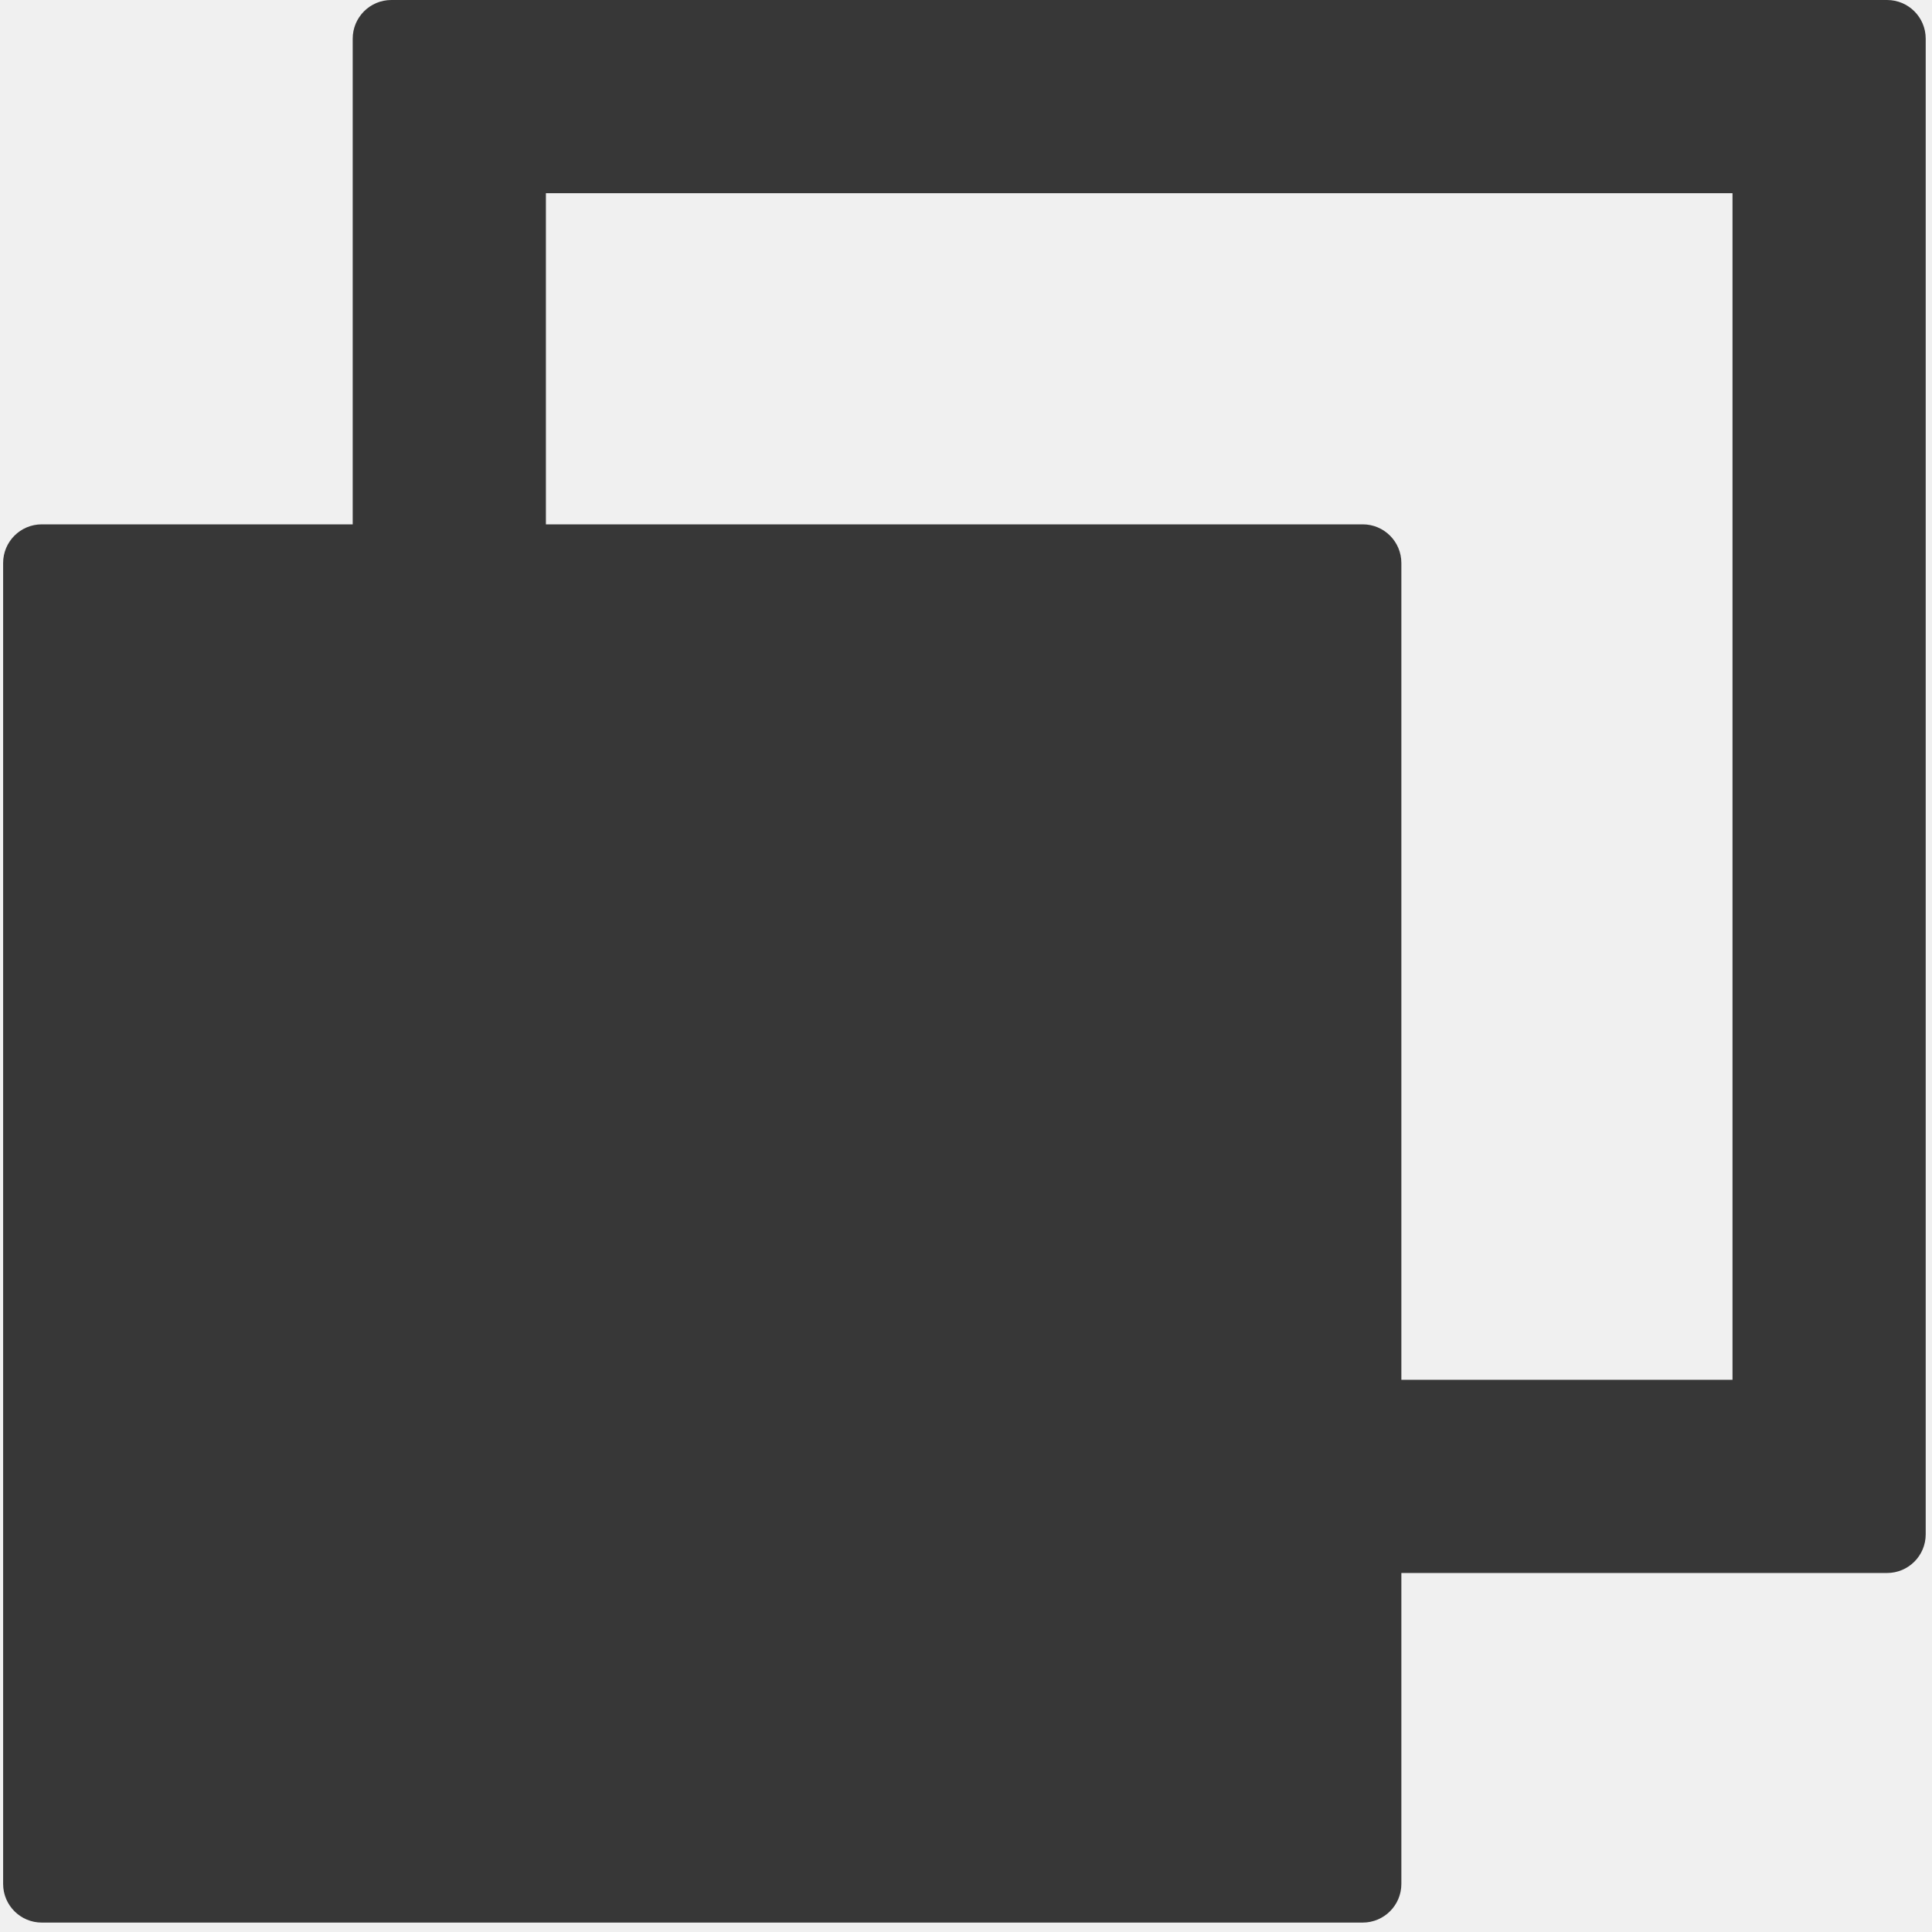
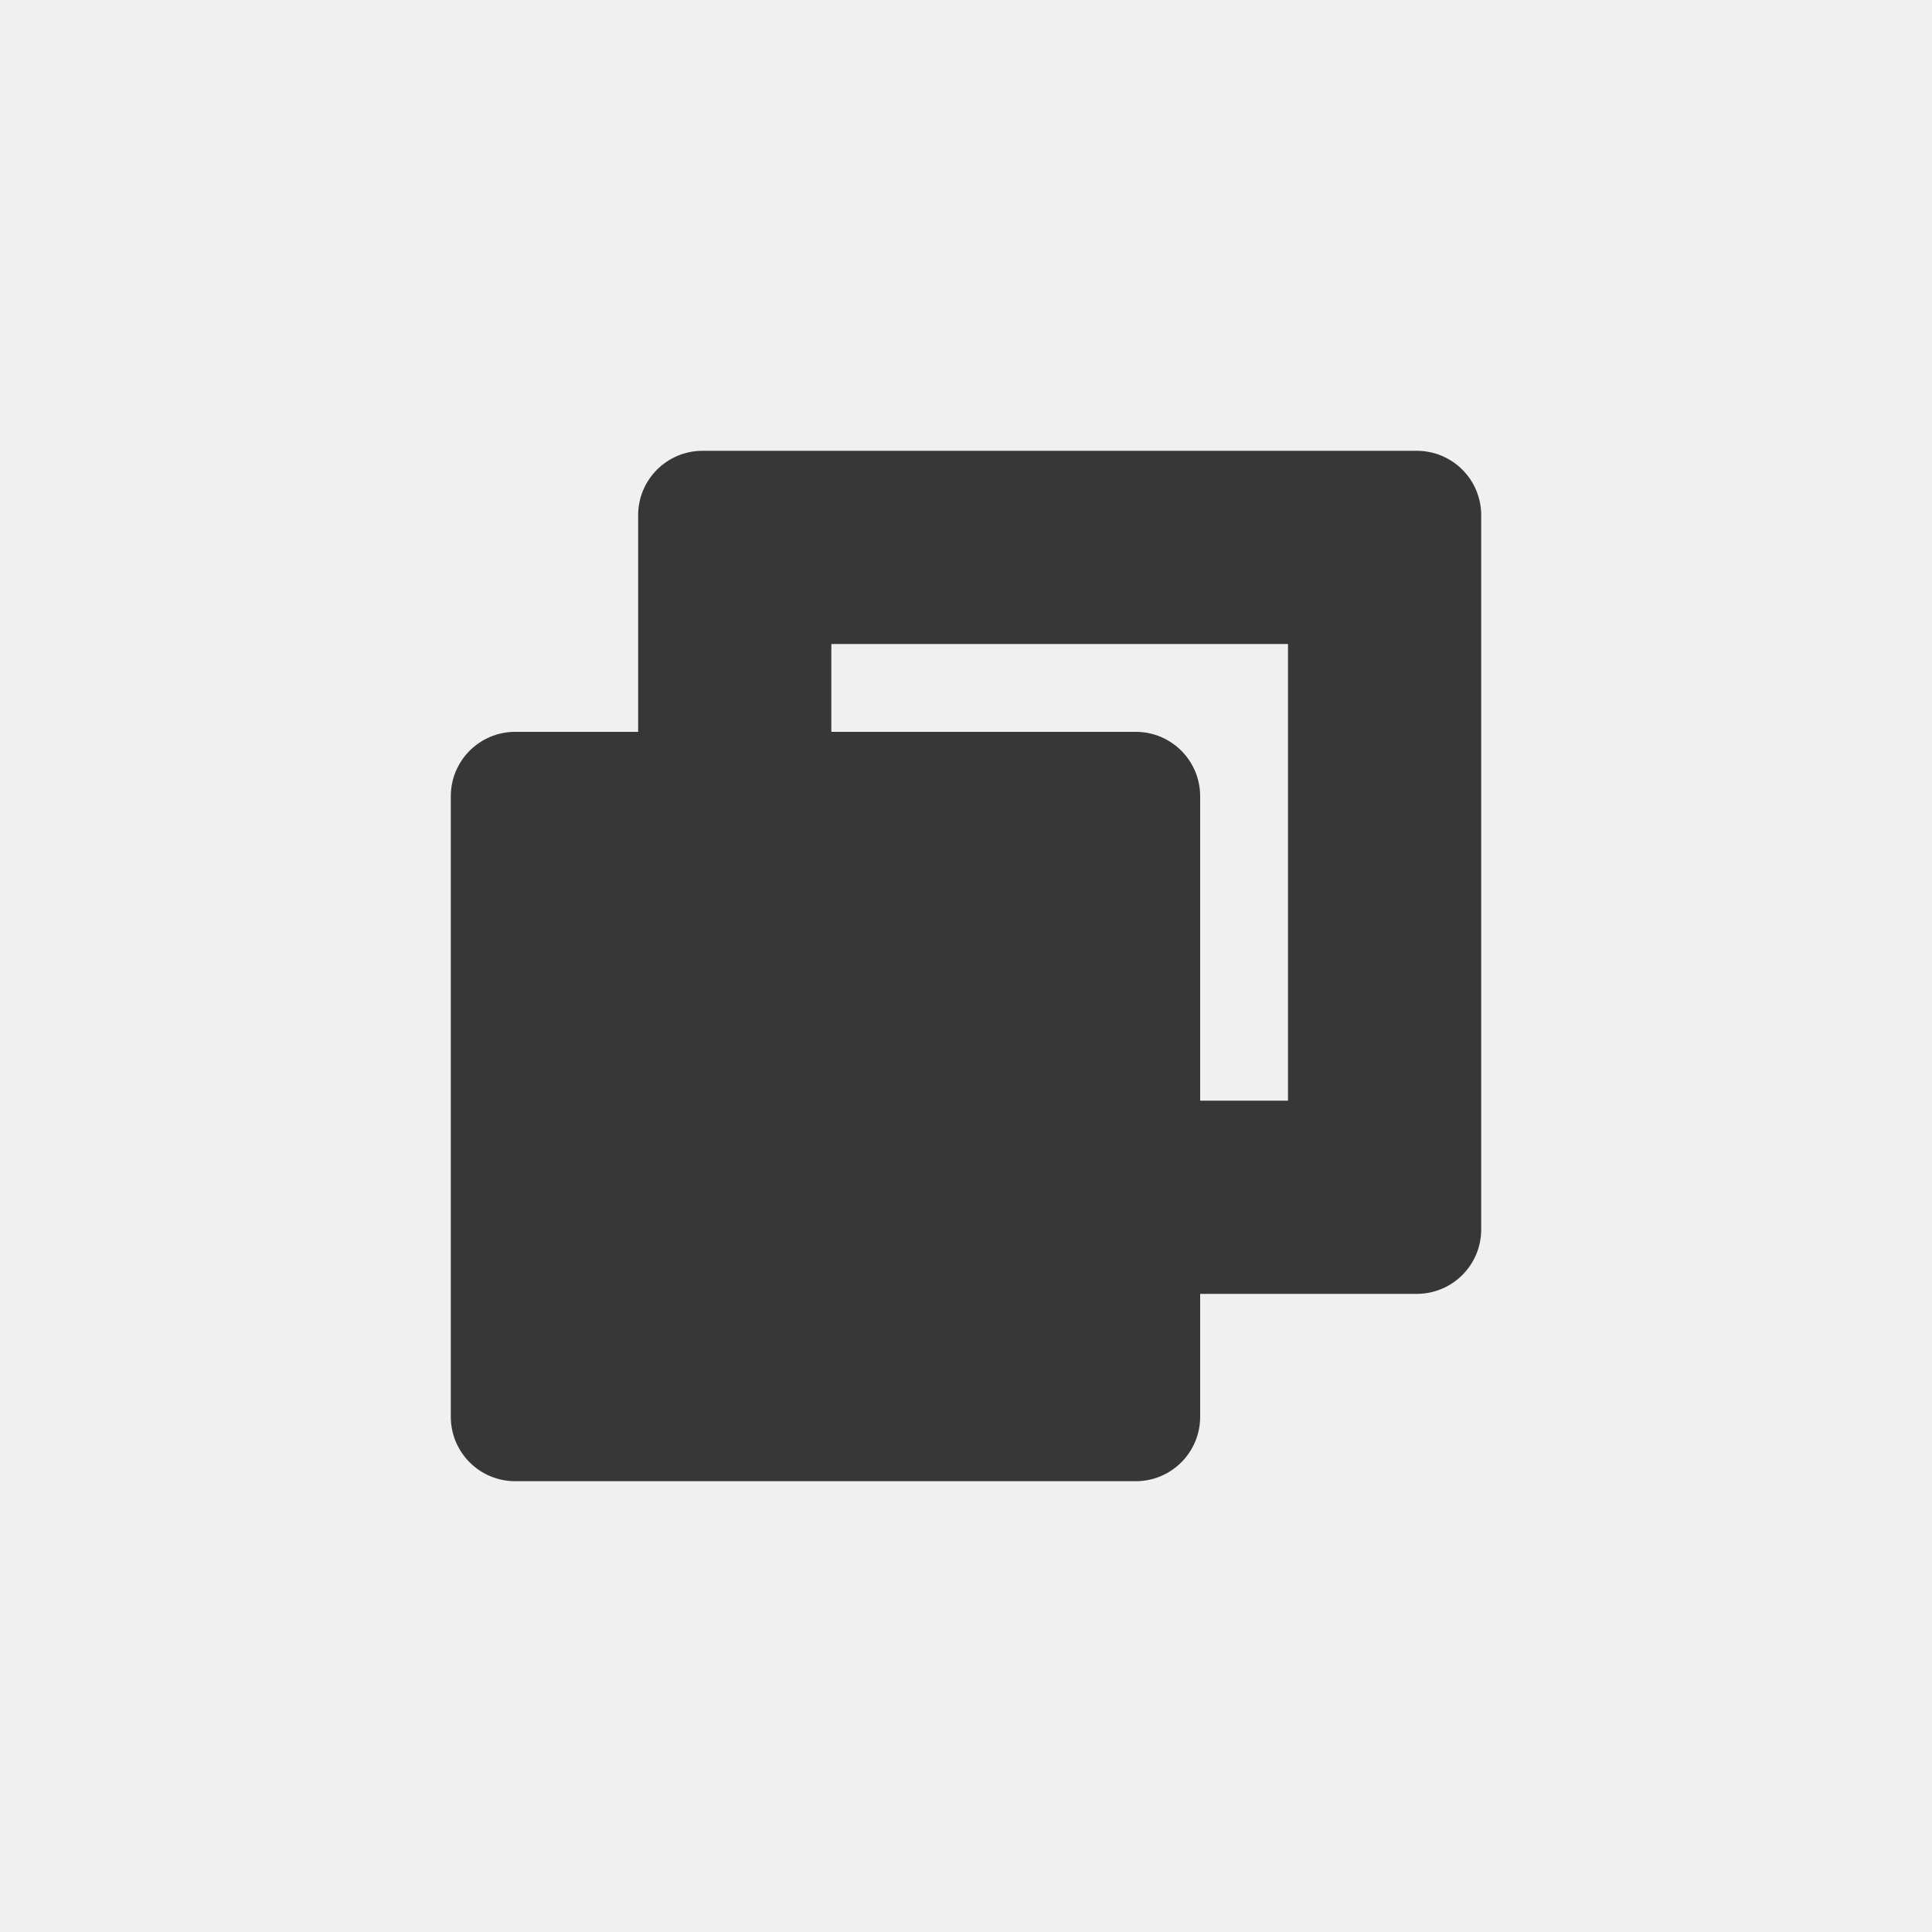
- <svg xmlns="http://www.w3.org/2000/svg" width="50" height="50" viewBox="0 0 50 50" fill="none">
-   <mask id="path-1-inside-1_1108_61" fill="white">
-     <rect x="9.128" width="40.709" height="40.709" rx="1" />
+ <svg xmlns="http://www.w3.org/2000/svg" width="30" height="30" viewBox="0 0 30 30" fill="none">
+   <mask id="path-1-inside-1_1186_68" fill="white">
+     <rect x="9.909" y="7" width="13.091" height="13.091" rx="1" />
  </mask>
-   <rect x="9.128" width="40.709" height="40.709" rx="1" stroke="#373737" stroke-width="10" mask="url(#path-1-inside-1_1108_61)" />
-   <mask id="path-2-inside-2_1108_61" fill="white">
-     <rect x="0.081" y="13.57" width="36.186" height="36.186" rx="1" />
+   <rect x="9.909" y="7" width="13.091" height="13.091" rx="1" stroke="#373737" stroke-width="6" mask="url(#path-1-inside-1_1186_68)" />
+   <mask id="path-2-inside-2_1186_68" fill="white">
+     <rect x="7" y="11.364" width="11.636" height="11.636" rx="1" />
  </mask>
-   <rect x="0.081" y="13.57" width="36.186" height="36.186" rx="1" fill="#373737" stroke="#373737" stroke-width="8" mask="url(#path-2-inside-2_1108_61)" />
+   <rect x="7" y="11.364" width="11.636" height="11.636" rx="1" fill="#373737" stroke="#373737" stroke-width="8" mask="url(#path-2-inside-2_1186_68)" />
</svg>
